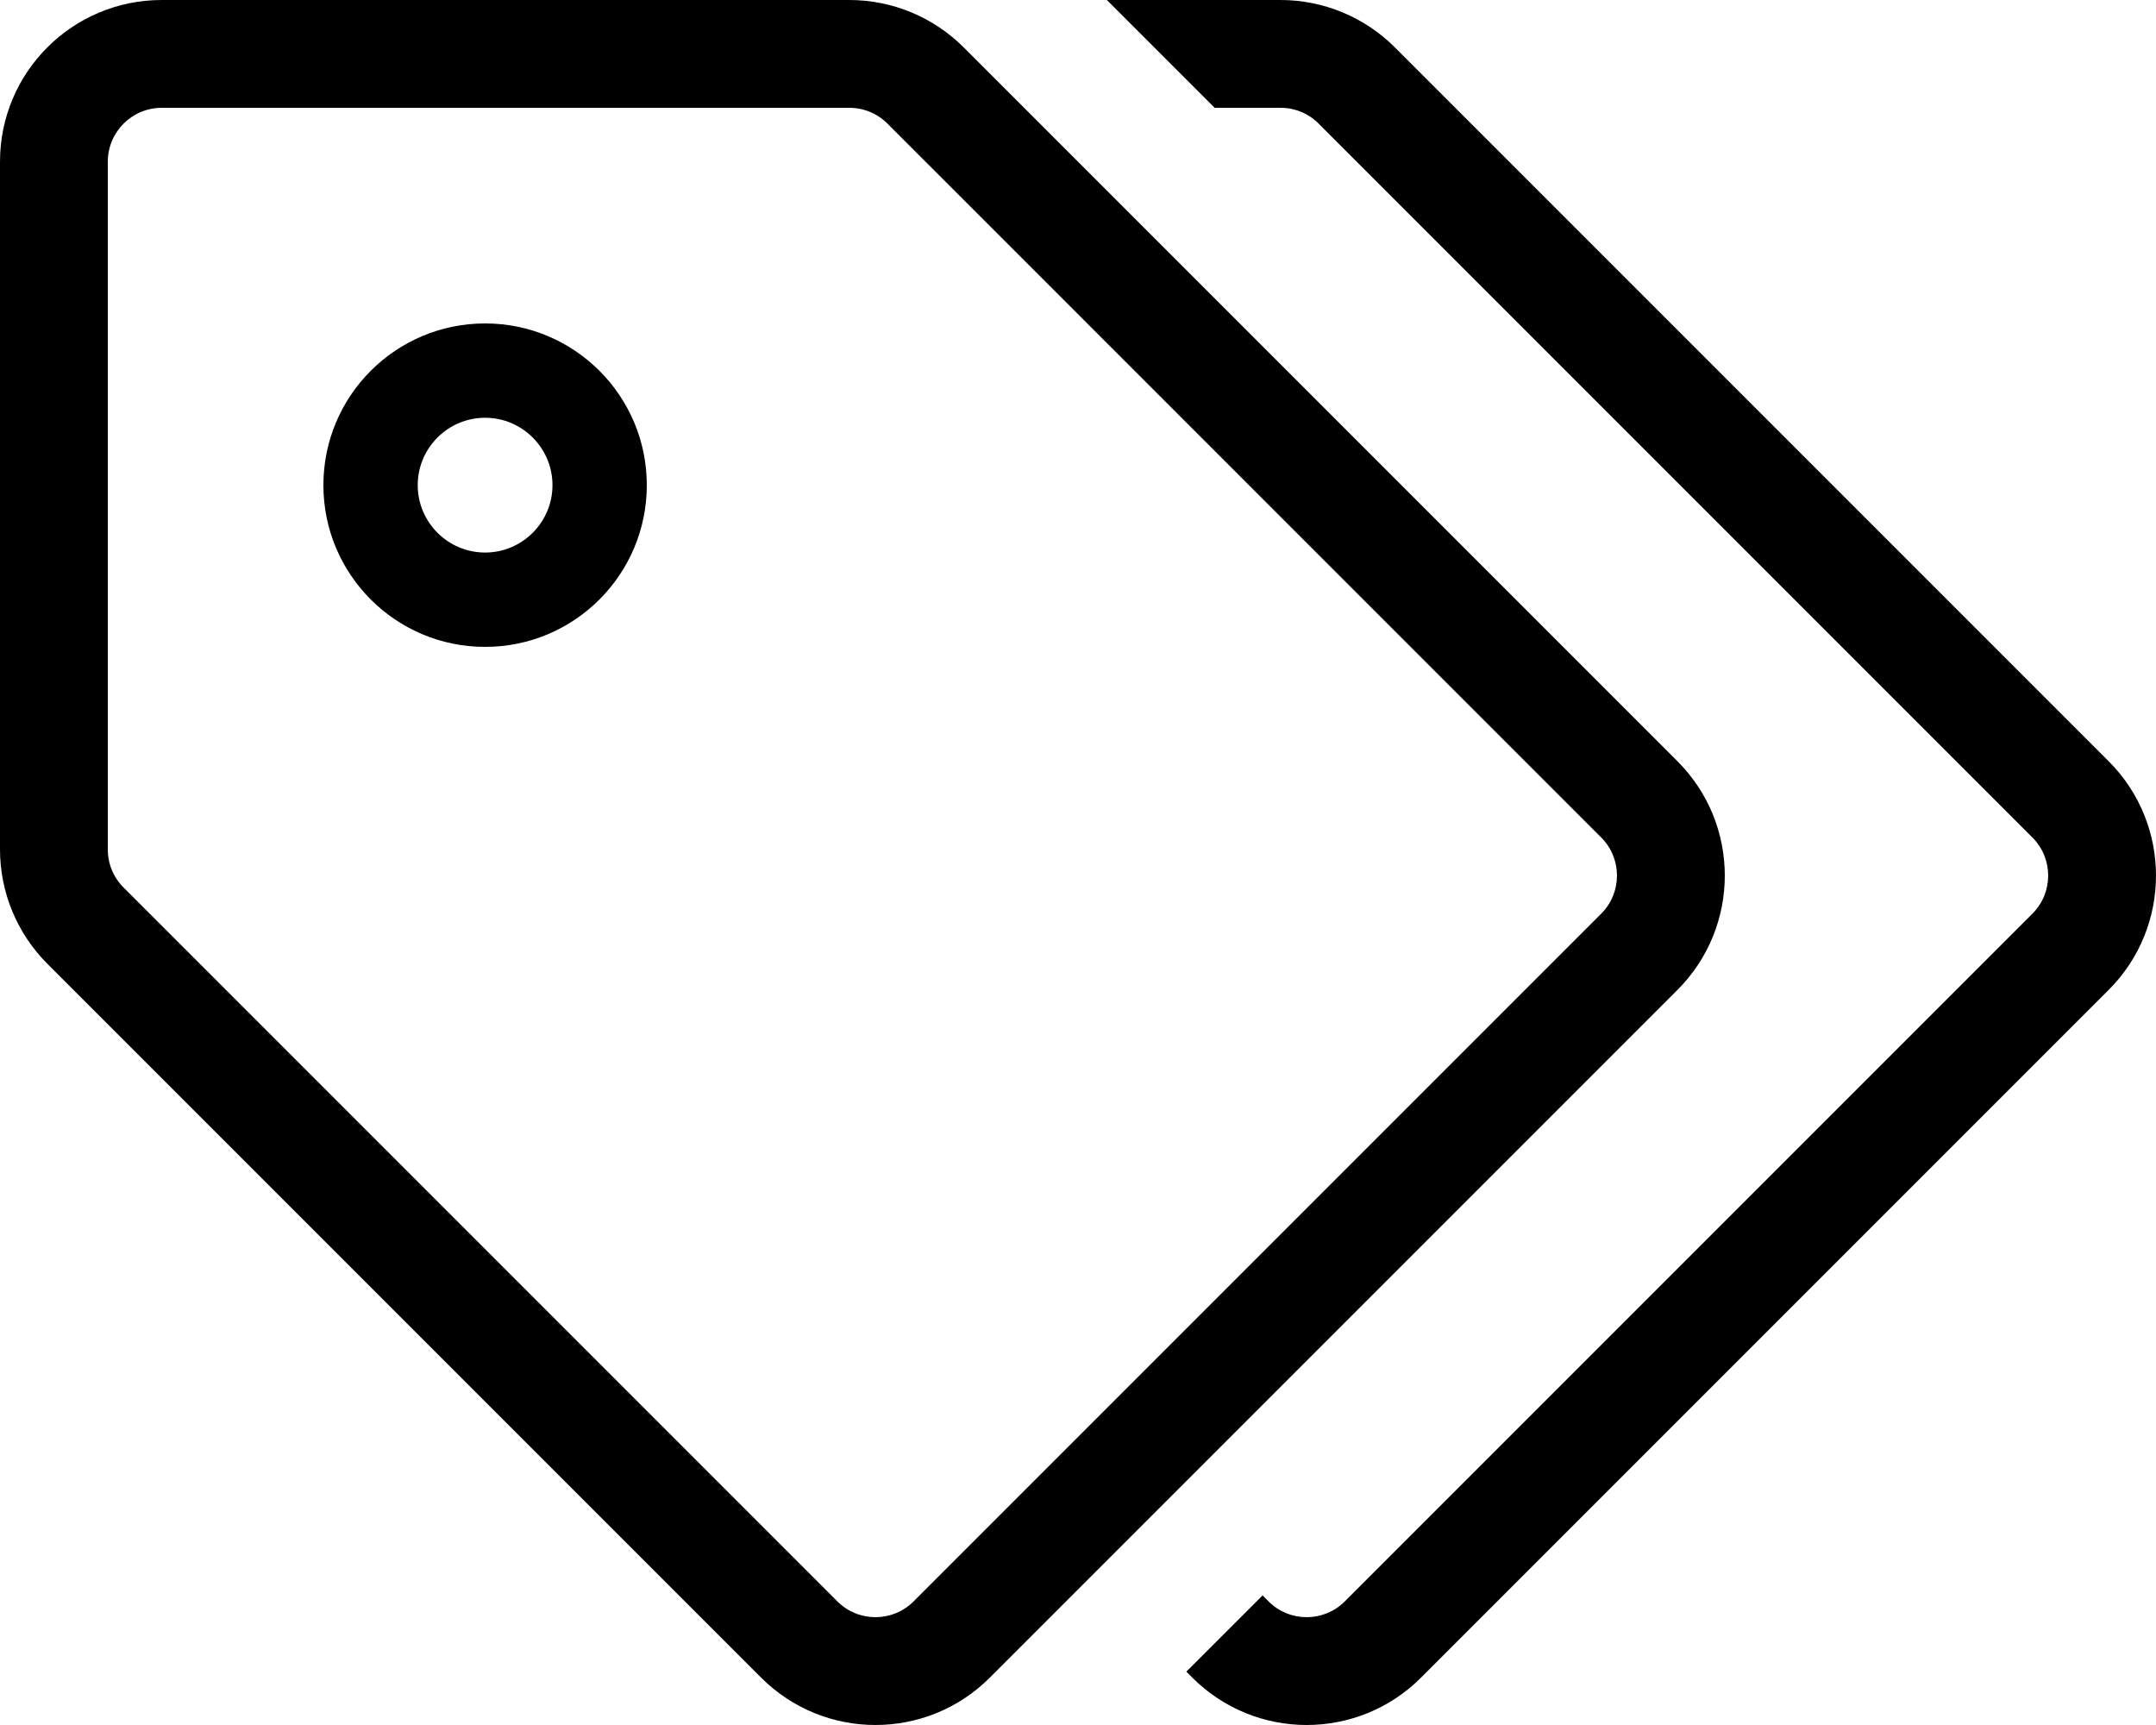
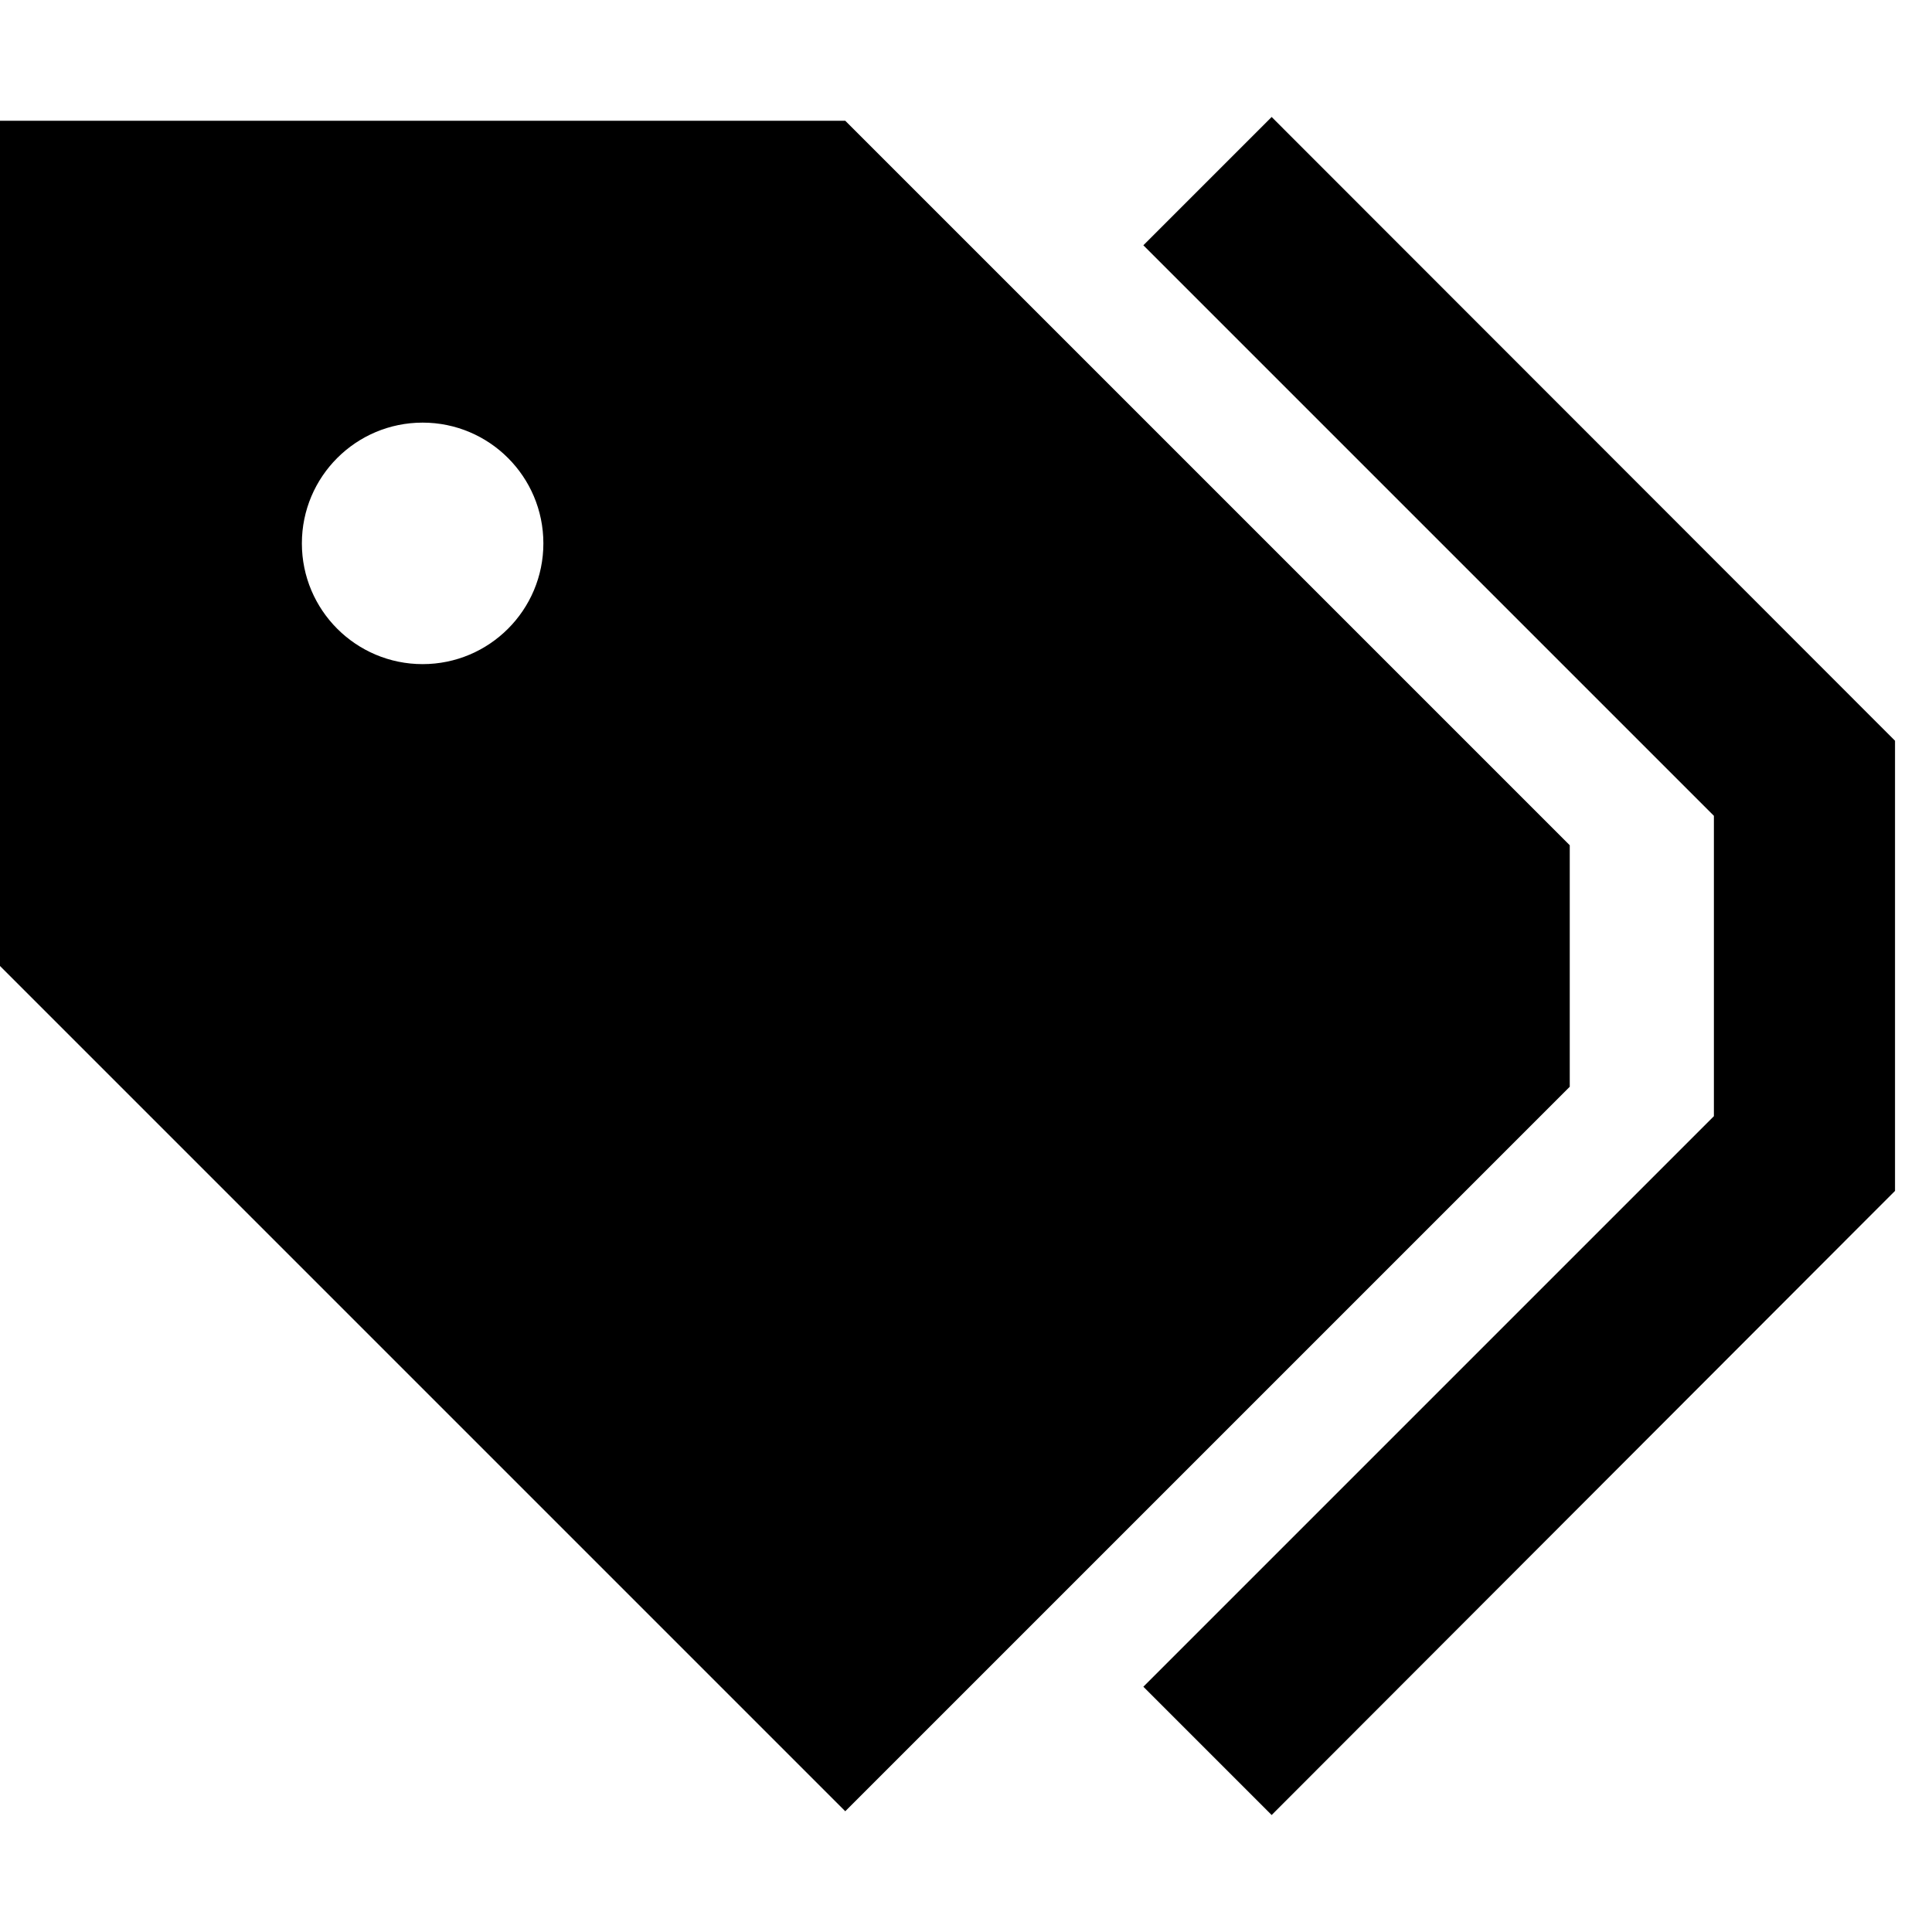
- <svg xmlns="http://www.w3.org/2000/svg" aria-hidden="true" focusable="false" data-prefix="fal" data-icon="tags" class="svg-inline--fa fa-tags fa-w-20" role="img" viewBox="0 0 640 512">
-   <path d="M625.941 293.823L421.823 497.941c-18.746 18.746-49.138 18.745-67.882 0l-1.775-1.775 22.627-22.627 1.775 1.775c6.253 6.253 16.384 6.243 22.627 0l204.118-204.118c6.238-6.239 6.238-16.389 0-22.627L391.431 36.686A15.895 15.895 0 0 0 380.117 32h-19.549l-32-32h51.549a48 48 0 0 1 33.941 14.059L625.94 225.941c18.746 18.745 18.746 49.137.001 67.882zM252.118 32H48c-8.822 0-16 7.178-16 16v204.118c0 4.274 1.664 8.292 4.686 11.314l211.882 211.882c6.253 6.253 16.384 6.243 22.627 0l204.118-204.118c6.238-6.239 6.238-16.389 0-22.627L263.431 36.686A15.895 15.895 0 0 0 252.118 32m0-32a48 48 0 0 1 33.941 14.059l211.882 211.882c18.745 18.745 18.745 49.137 0 67.882L293.823 497.941c-18.746 18.746-49.138 18.745-67.882 0L14.059 286.059A48 48 0 0 1 0 252.118V48C0 21.49 21.49 0 48 0h204.118zM144 124c-11.028 0-20 8.972-20 20s8.972 20 20 20 20-8.972 20-20-8.972-20-20-20m0-28c26.51 0 48 21.49 48 48s-21.49 48-48 48-48-21.49-48-48 21.49-48 48-48z" />
+ <svg xmlns="http://www.w3.org/2000/svg" viewBox="0 0 512 512">
+   <path d="M495.2 189.3l7 7 0 9.9 0 99.5 0 9.9-7 7L337 481 303 447 454.2 295.8l0-79.6L303 65 337 31 495.2 189.3zM0 256L0 32l224 0L416 224l0 64L224 480 0 256zM144 144a32 32 0 1 0 -64 0 32 32 0 1 0 64 0z" />
</svg>
